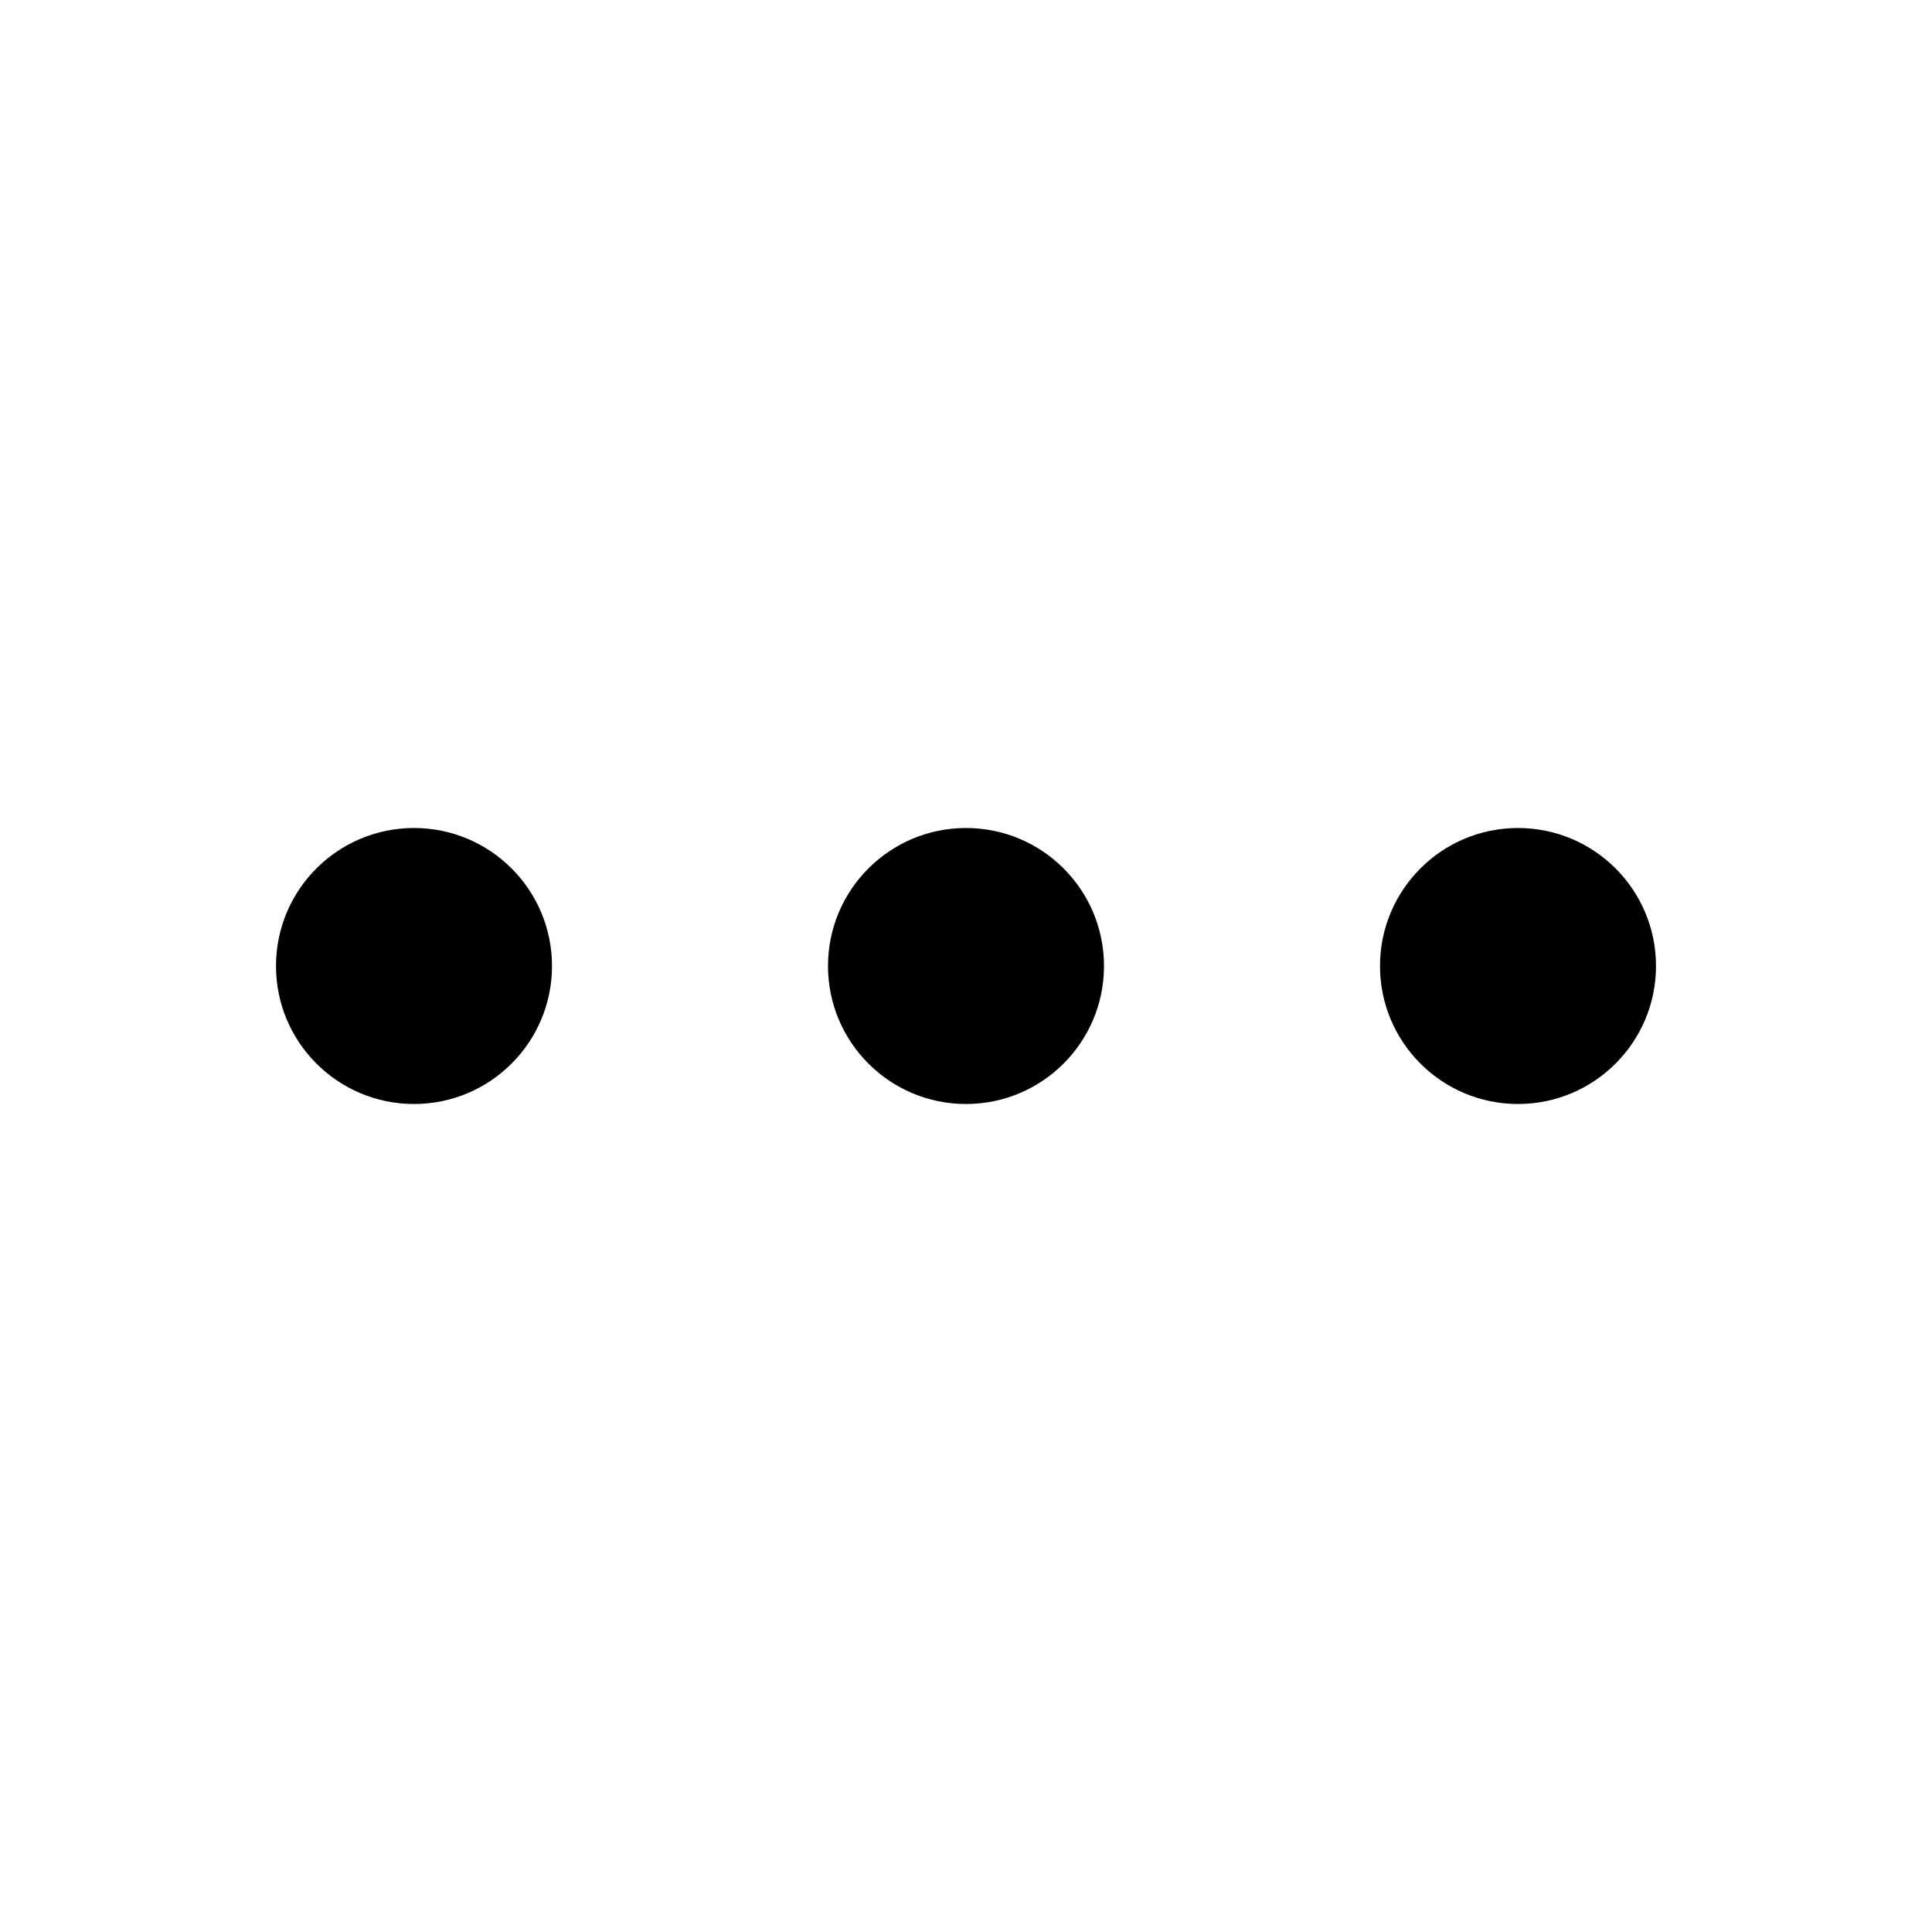
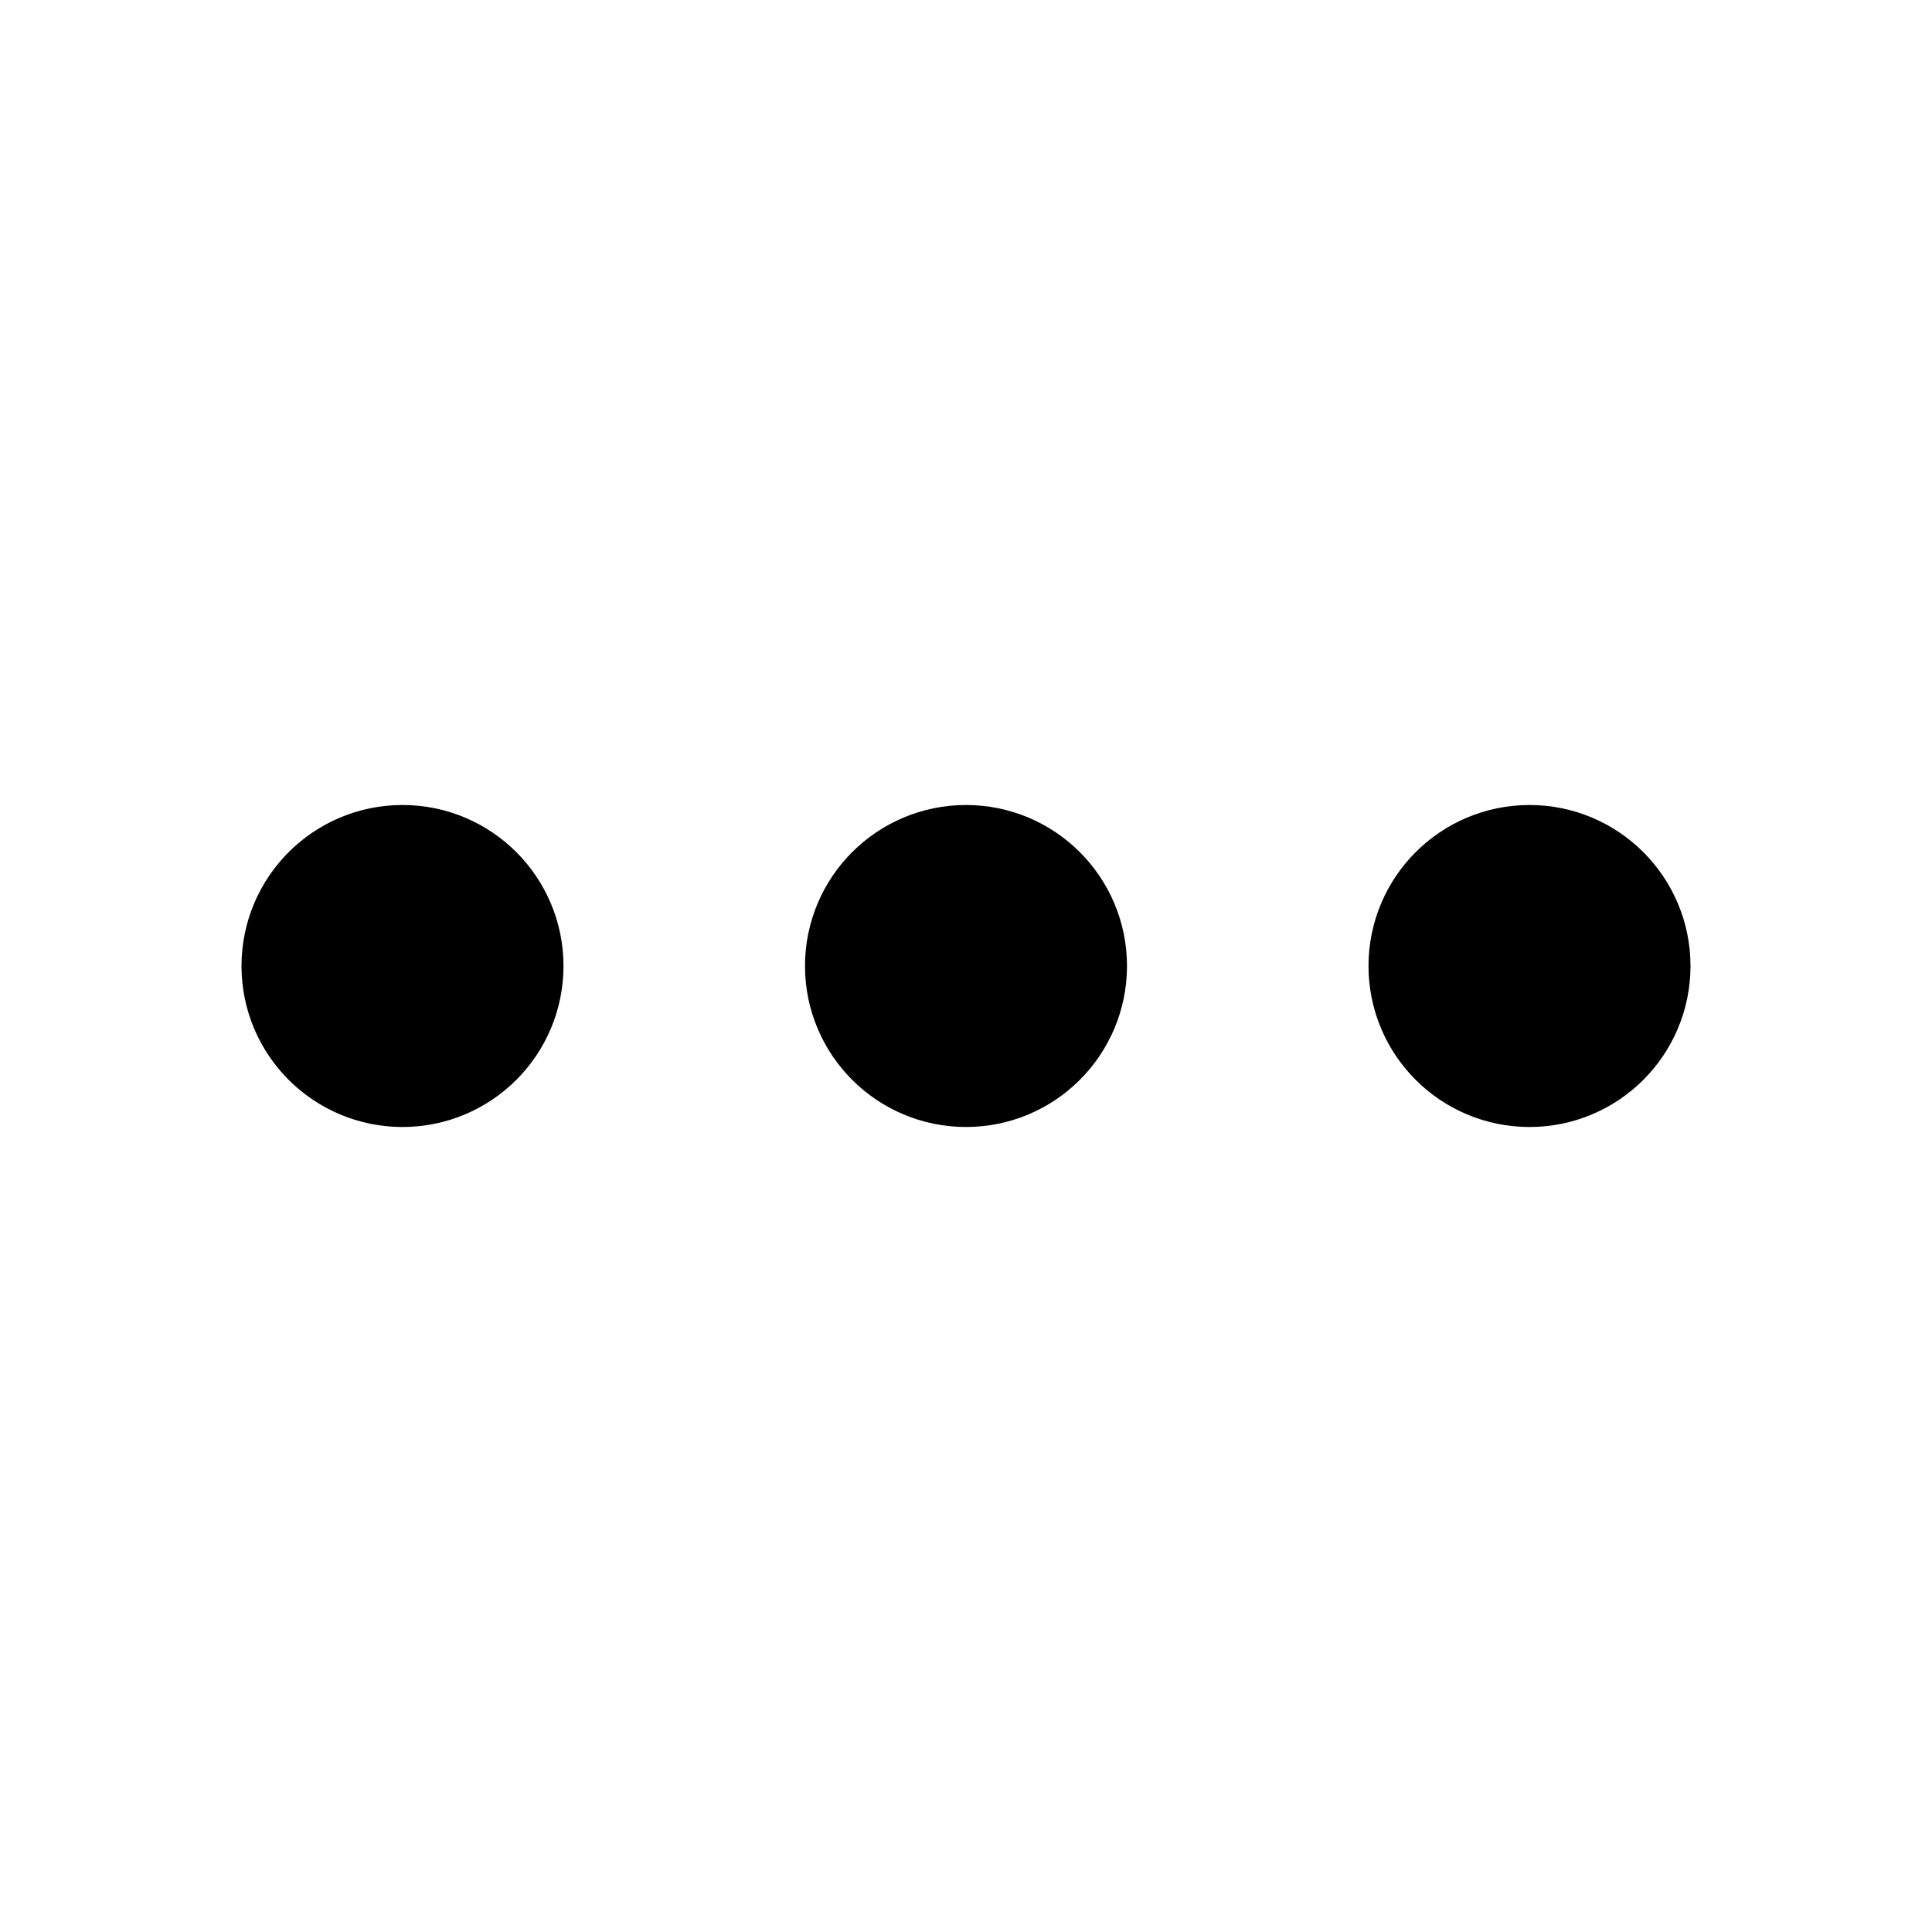
- <svg xmlns="http://www.w3.org/2000/svg" width="14" height="14" viewBox="0 0 14 14" fill="none">
-   <circle cx="7" cy="7" r="1" fill="black" />
-   <circle cx="11" cy="7" r="1" fill="black" />
-   <circle cx="3" cy="7" r="1" fill="black" />
+ <svg xmlns="http://www.w3.org/2000/svg" width="24" height="24" viewBox="0 0 24 24" fill="none" stroke="currentColor" stroke-width="2" stroke-linecap="round" stroke-linejoin="round" class="lucide lucide-ellipsis">
+   <circle cx="12" cy="12" r="1" />
+   <circle cx="19" cy="12" r="1" />
+   <circle cx="5" cy="12" r="1" />
</svg>
